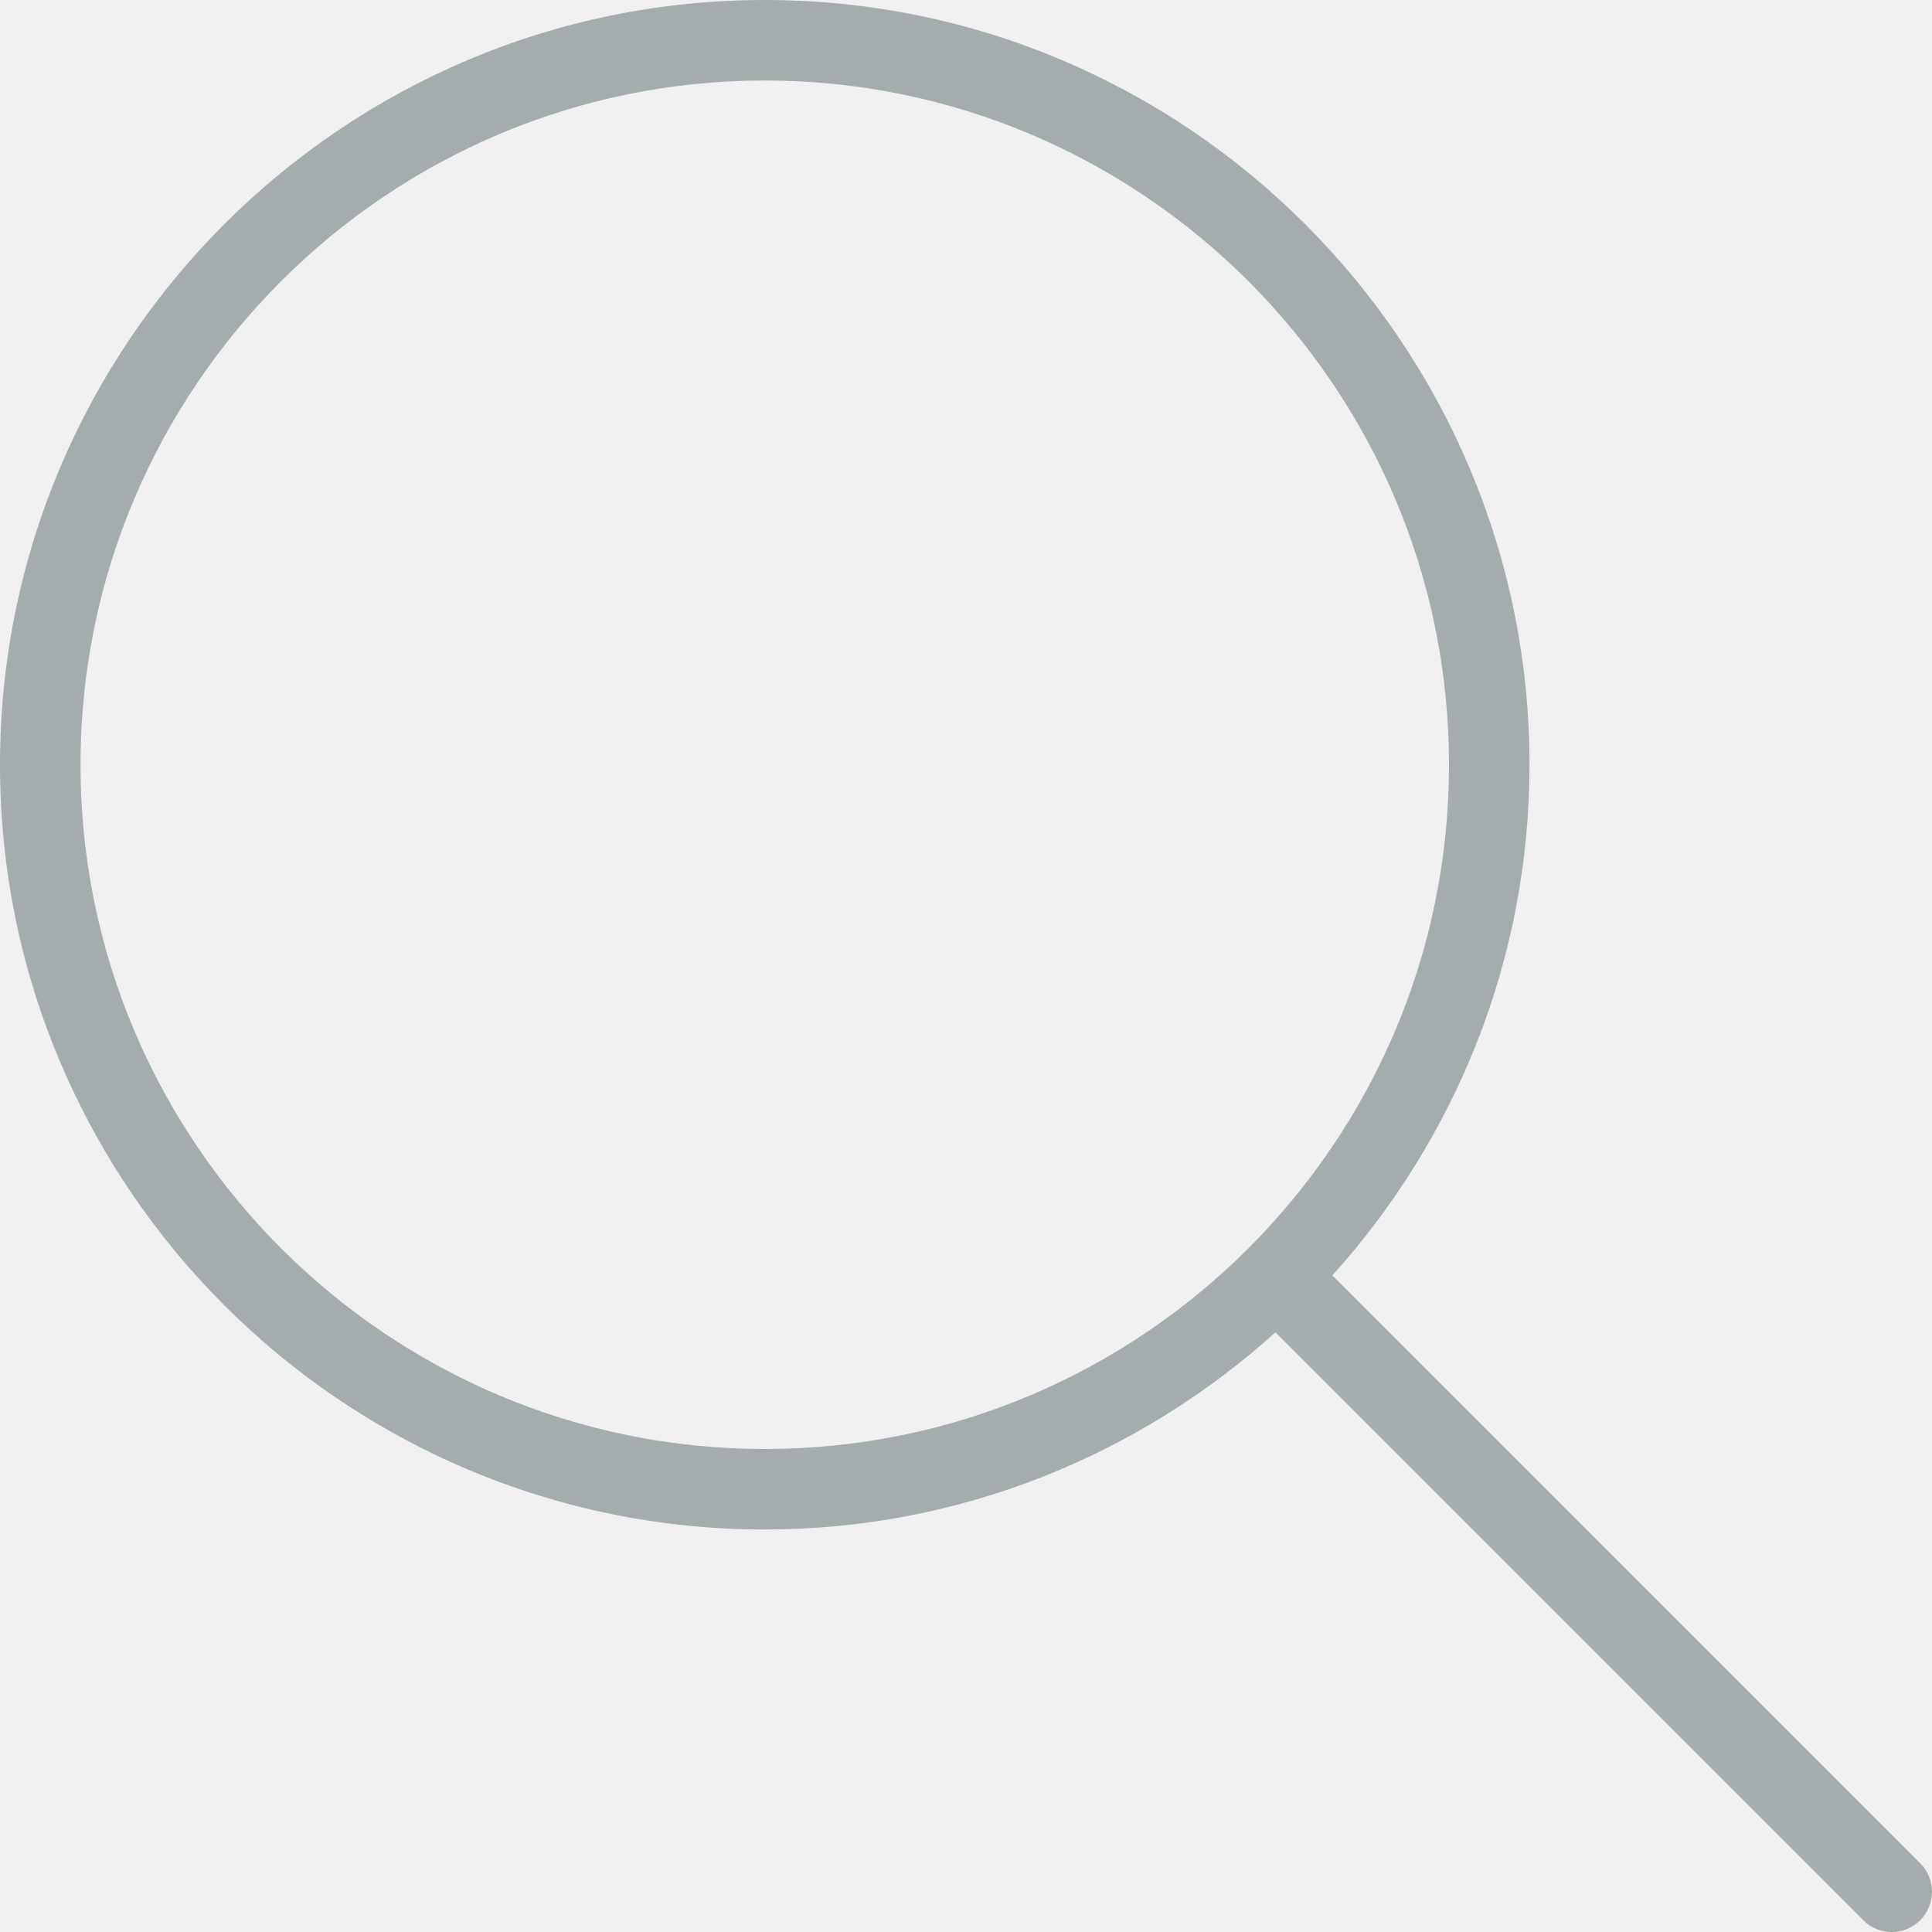
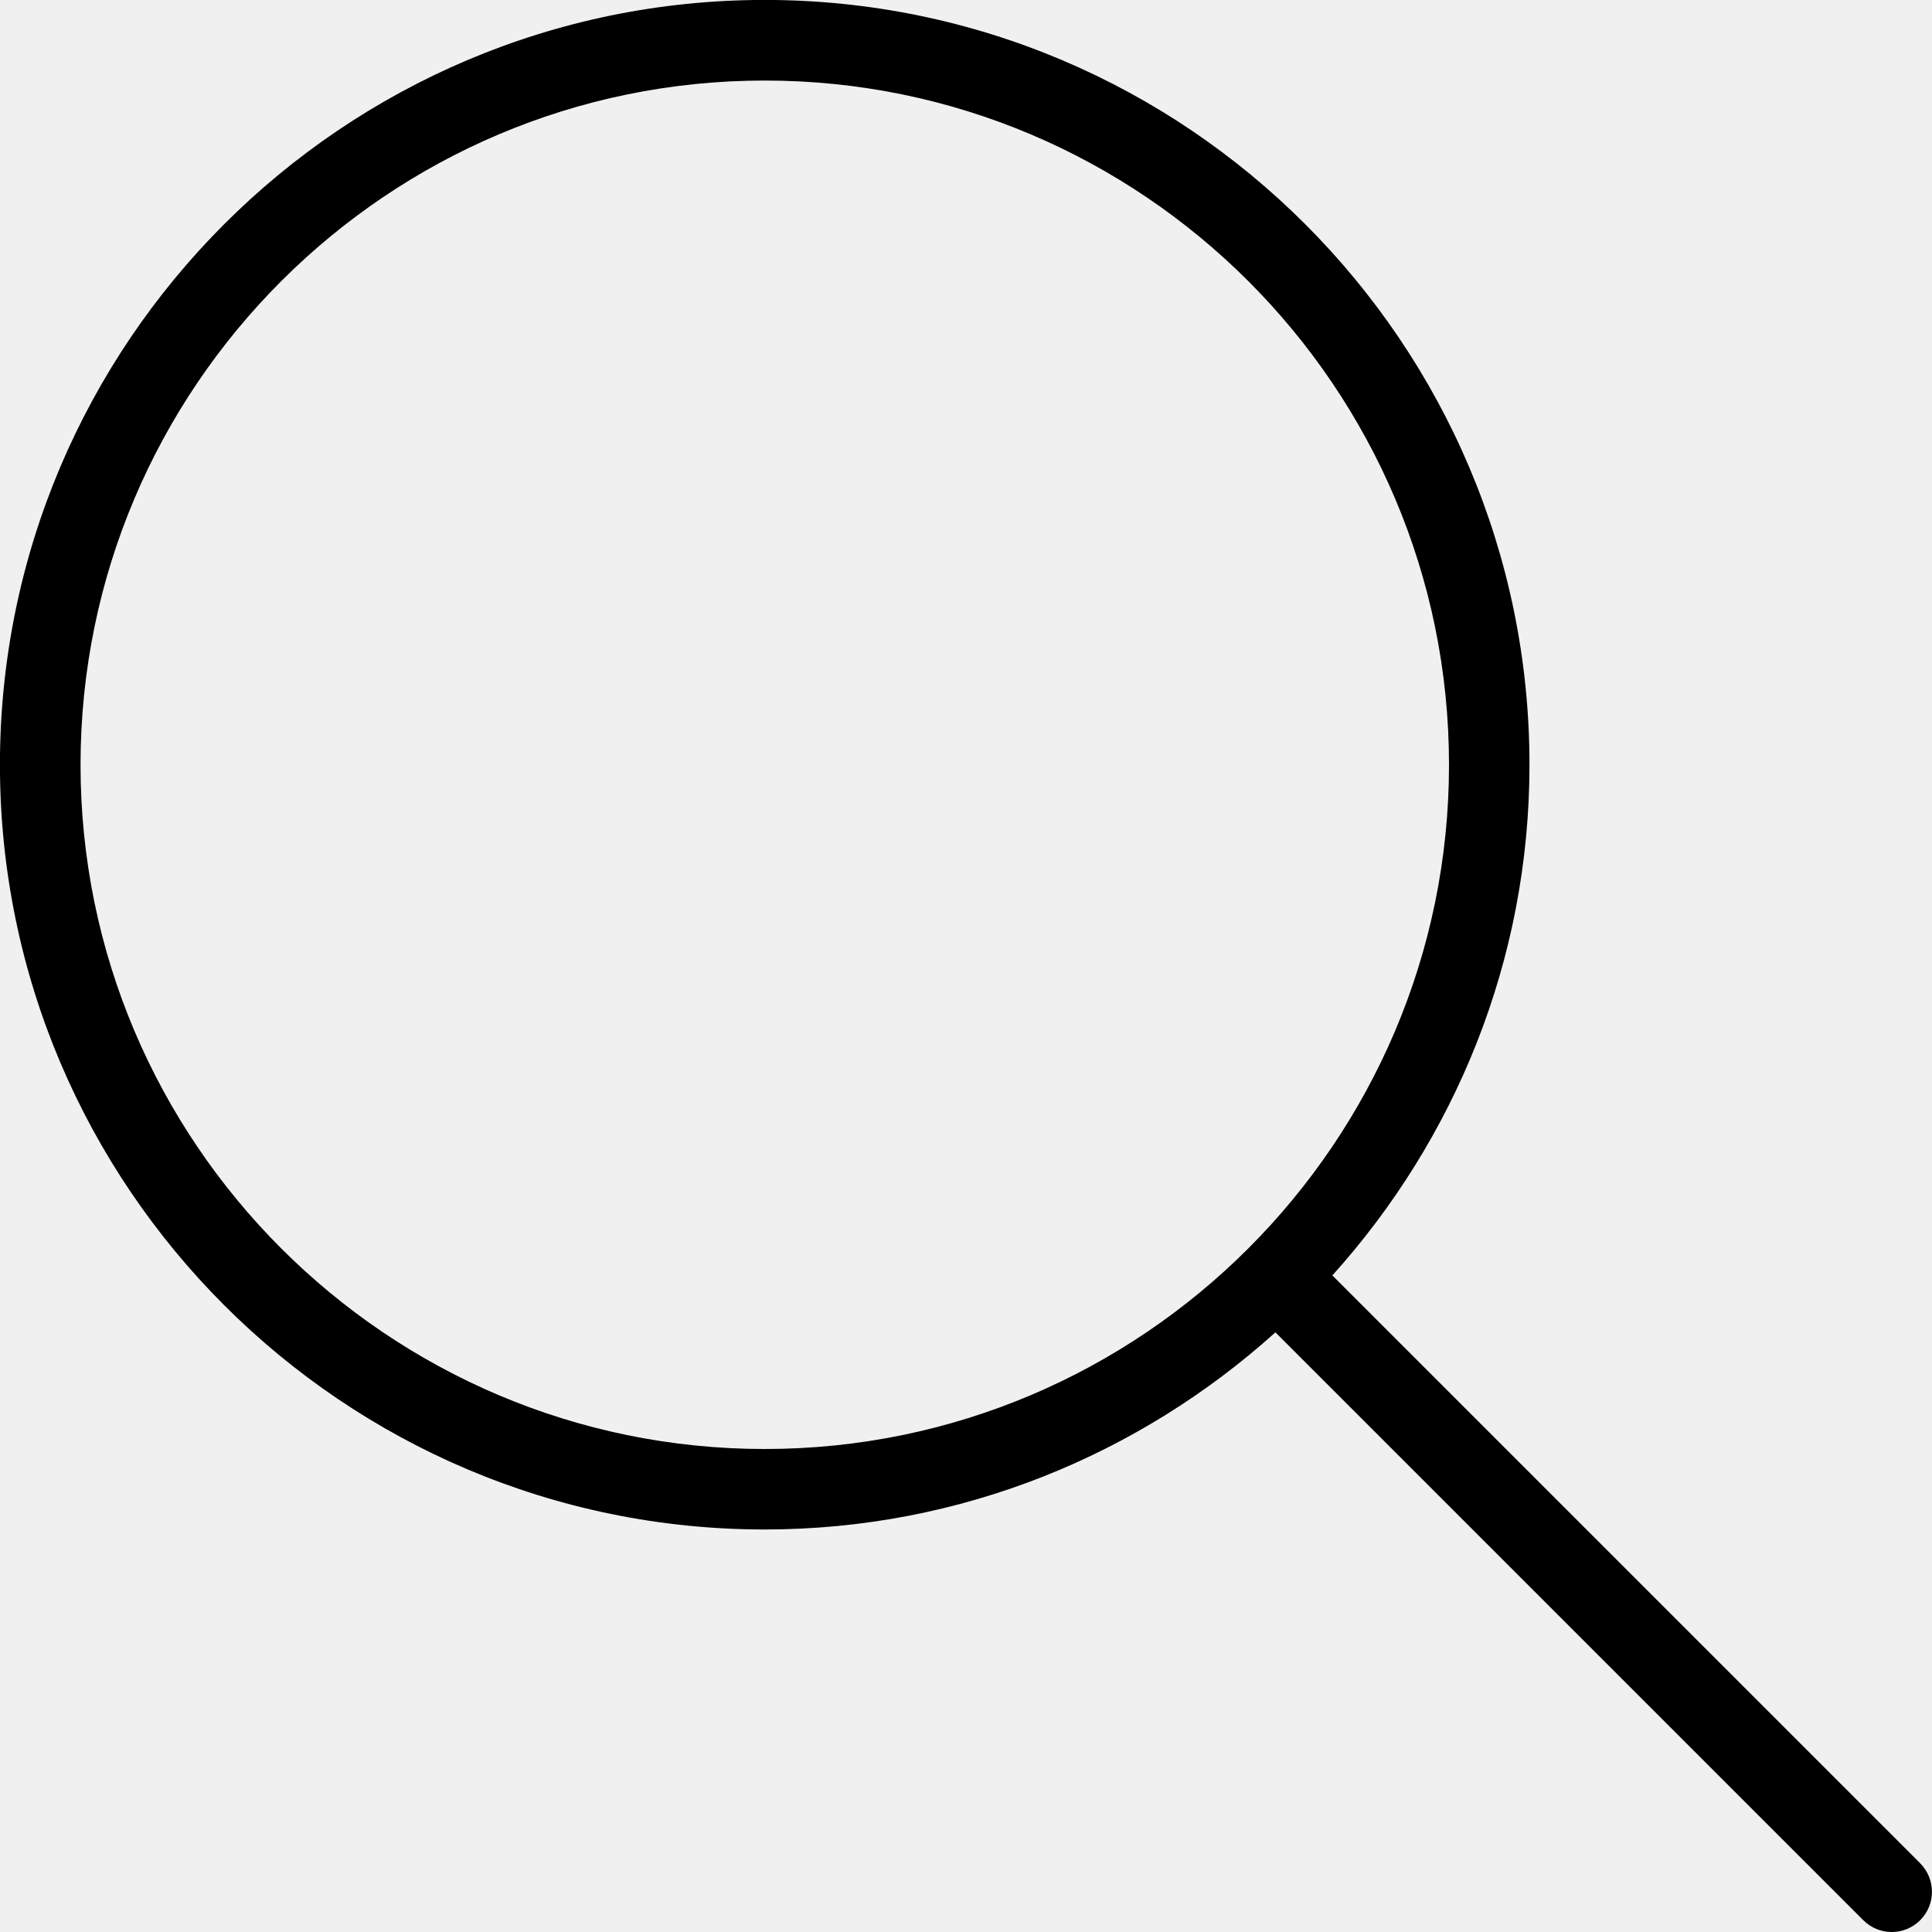
- <svg xmlns="http://www.w3.org/2000/svg" width="30" height="30" viewBox="0 0 30 30" fill="none">
-   <g id="Search_ico" clip-path="url(#clip0_4_29)">
-     <g id="Group">
-       <g id="Group_2">
-         <path id="Vector" d="M29.817 28.933L20.689 19.805C22.585 17.7 23.75 14.924 23.75 11.875C23.75 5.327 18.423 0 11.875 0C5.327 0 0 5.327 0 11.875C0 18.423 5.327 23.75 11.875 23.75C14.924 23.75 17.7 22.585 19.805 20.689L28.933 29.817C29.055 29.939 29.215 30 29.375 30C29.535 30 29.695 29.939 29.817 29.817C30.061 29.573 30.061 29.177 29.817 28.933ZM11.875 22.5C6.017 22.5 1.25 17.734 1.25 11.875C1.25 6.016 6.017 1.25 11.875 1.25C17.733 1.25 22.5 6.016 22.5 11.875C22.5 17.734 17.733 22.5 11.875 22.5Z" fill="#A4ACAD" />
-       </g>
-     </g>
-   </g>
-   <defs>
-     <clipPath id="clip0_4_29">
-       <rect width="30" height="30" fill="white" />
-     </clipPath>
-   </defs>
+ <svg xmlns="http://www.w3.org/2000/svg" version="1.1" width="32" height="32" viewBox="0 0 32 32">
+   <path d="M31.805 30.862l-9.737-9.737c2.022-2.245 3.265-5.206 3.265-8.459 0-6.984-5.682-12.667-12.667-12.667s-12.667 5.682-12.667 12.667c0 6.984 5.682 12.667 12.667 12.667 3.253 0 6.213-1.243 8.459-3.265l9.737 9.737c0.13 0.13 0.301 0.195 0.471 0.195s0.341-0.065 0.471-0.195c0.26-0.26 0.26-0.682-0-0.943zM12.667 24c-6.249 0-11.333-5.084-11.333-11.333s5.085-11.333 11.333-11.333c6.249 0 11.333 5.084 11.333 11.333s-5.085 11.333-11.333 11.333z" />
</svg>
